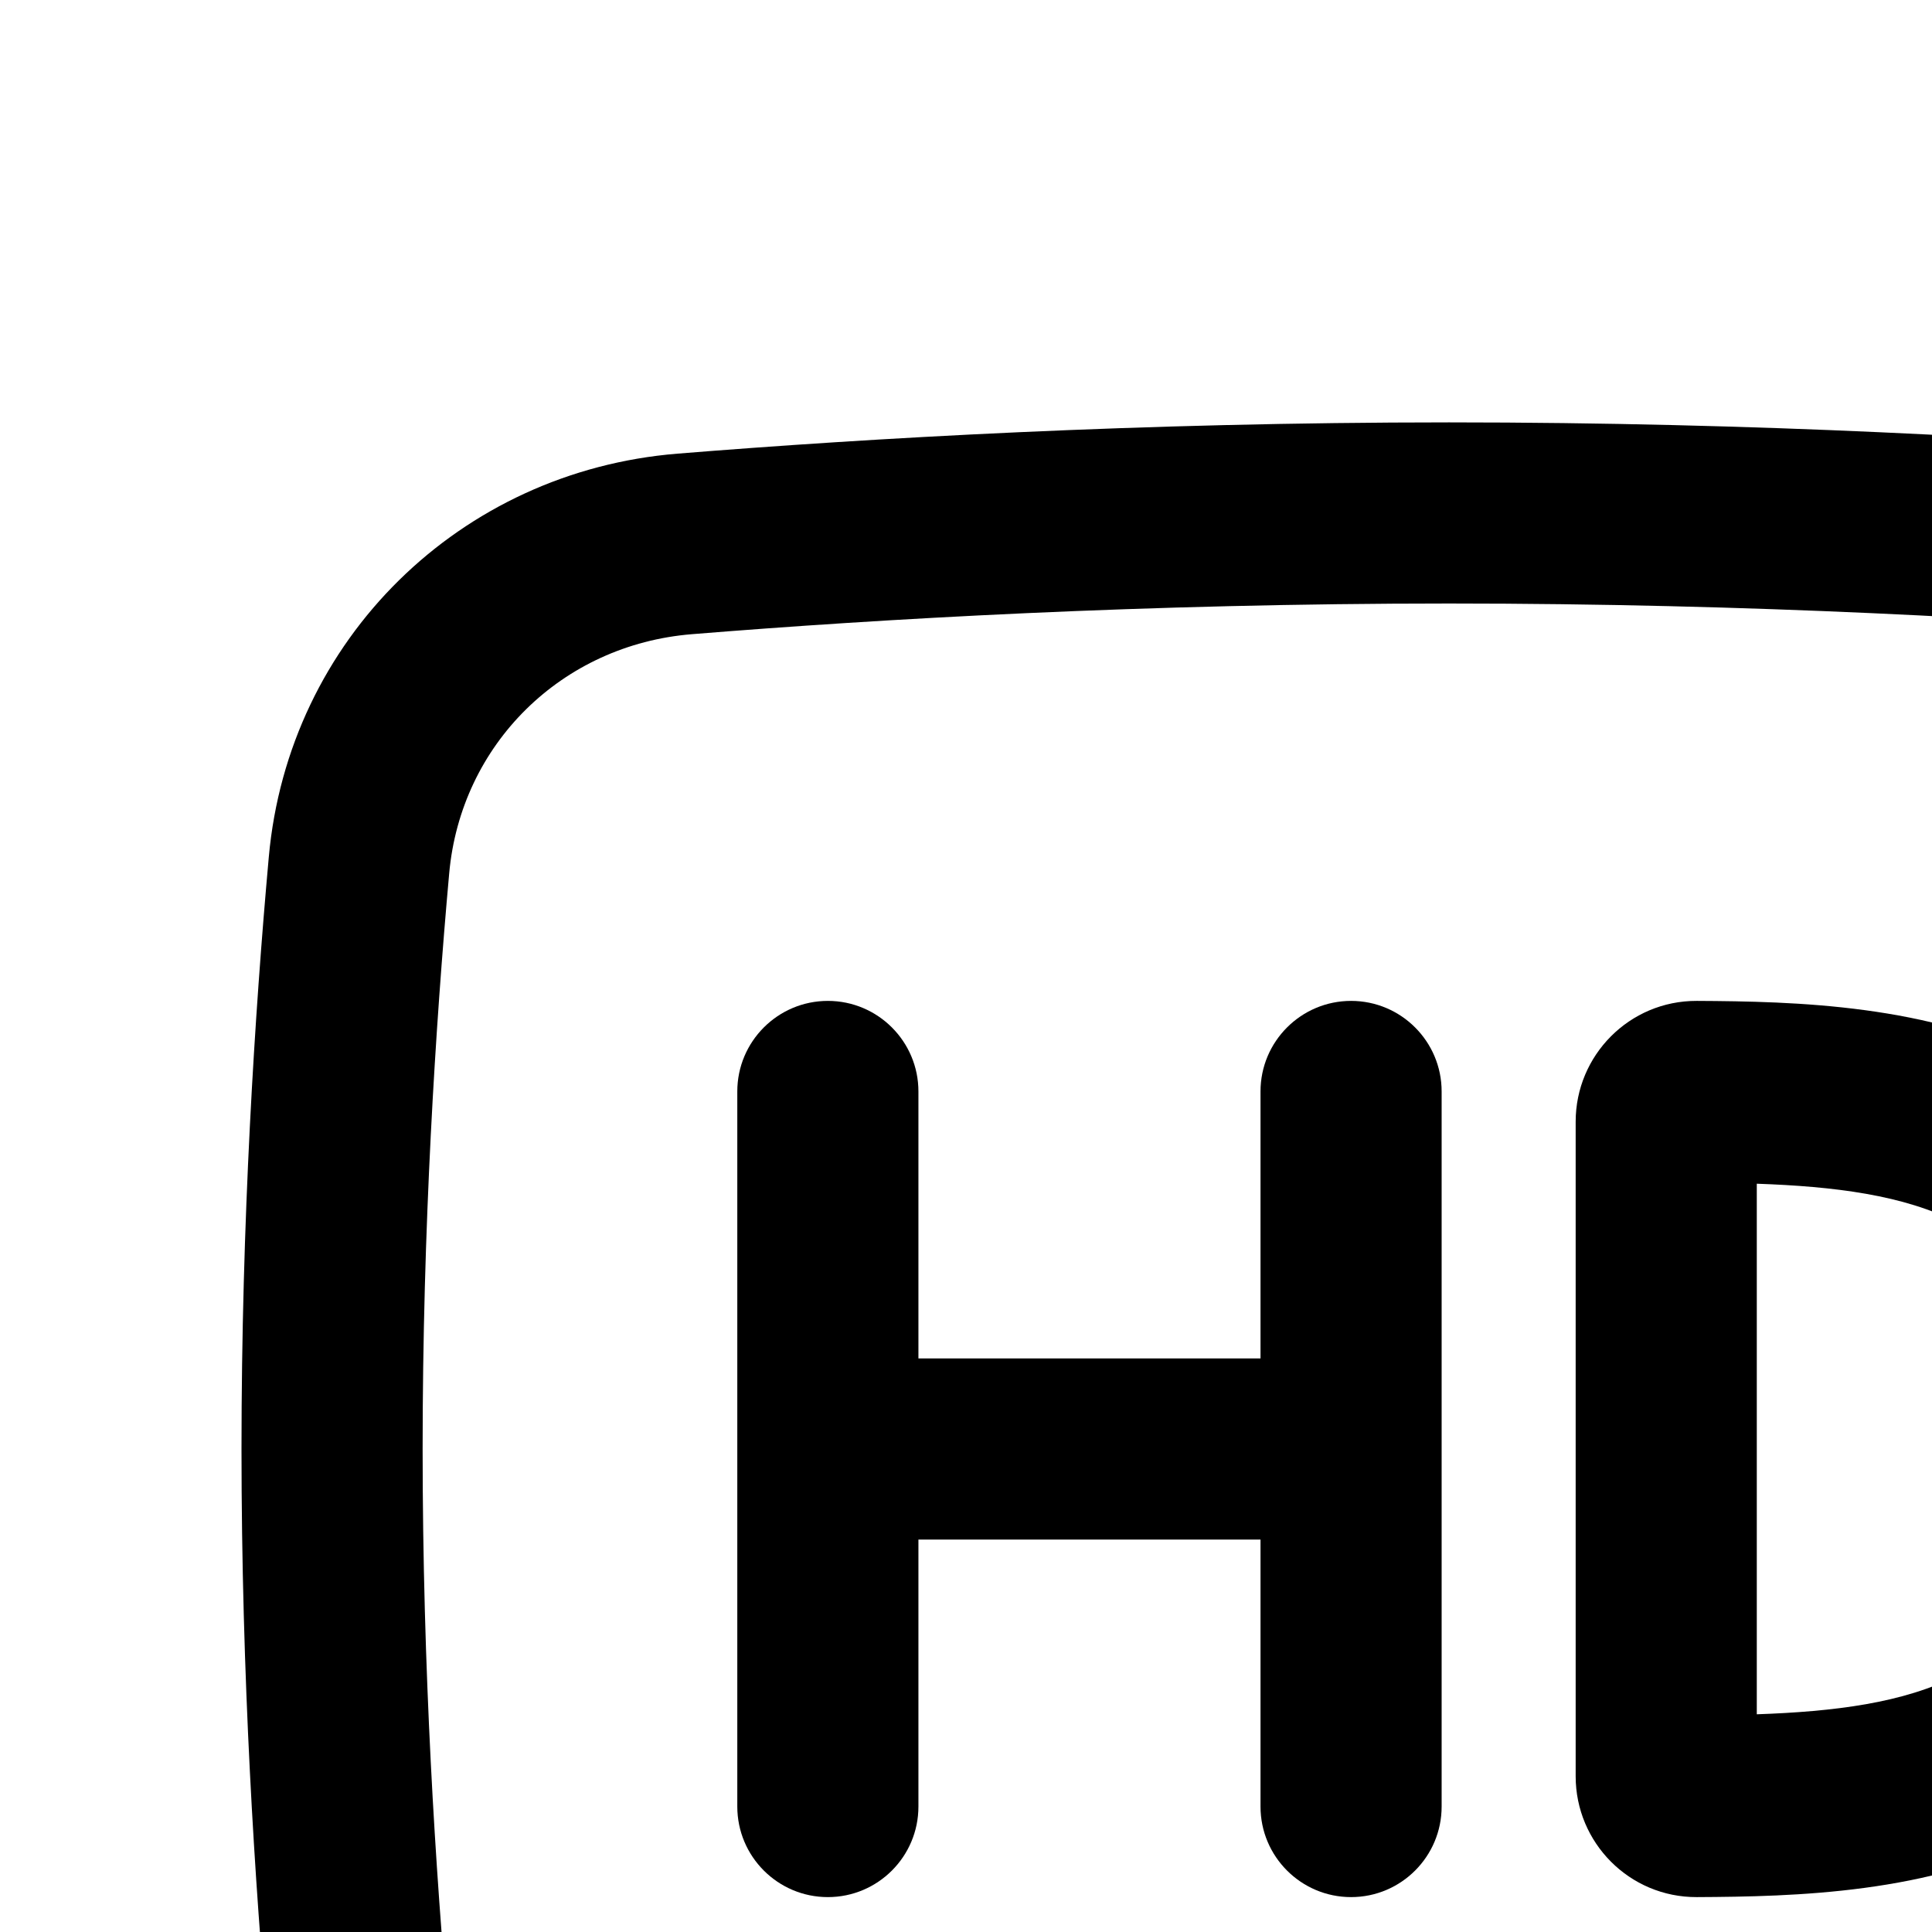
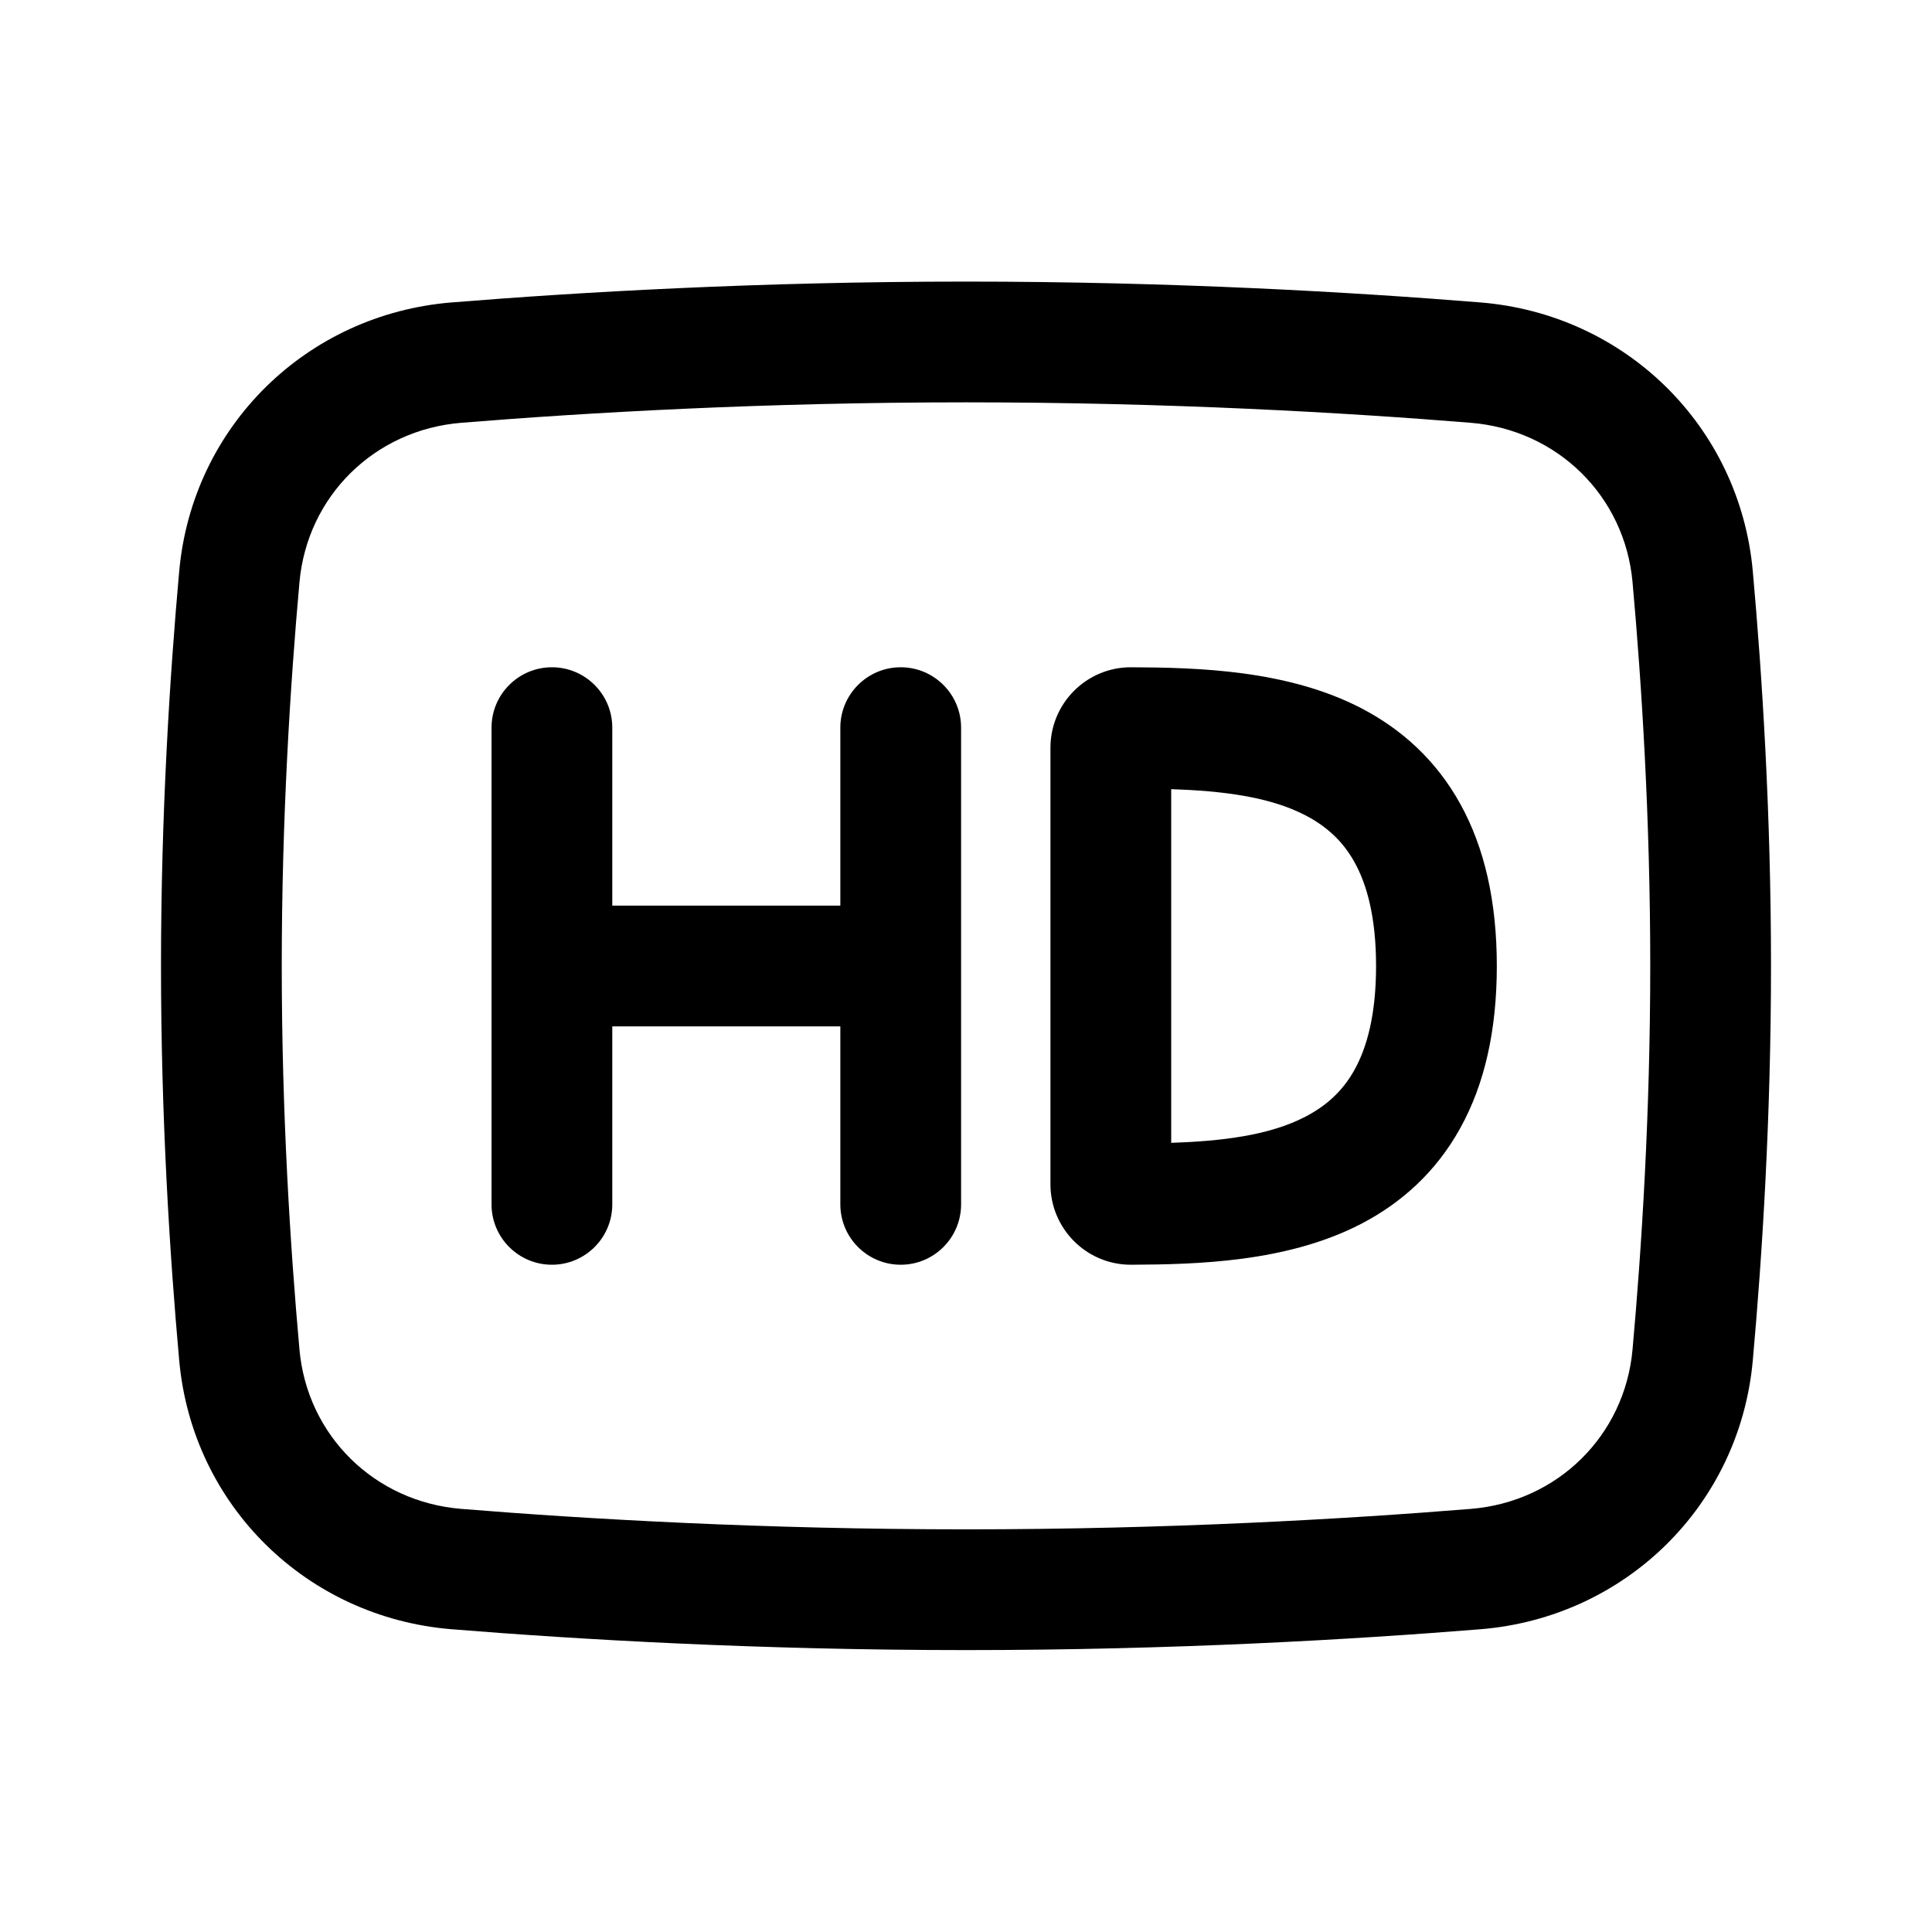
- <svg xmlns="http://www.w3.org/2000/svg" viewBox="0 0 16 16" width="16" height="16">
+ <svg xmlns="http://www.w3.org/2000/svg" viewBox="0 0 24 24">
  <path d="M12 4.998C9.482 4.998 7.283 5.126 5.731 5.252C4.652 5.339 3.816 6.164 3.72 7.233C3.606 8.5 3.5 10.171 3.5 11.998C3.5 13.825 3.606 15.496 3.72 16.764C3.816 17.833 4.652 18.657 5.731 18.744C7.283 18.87 9.482 18.998 12 18.998C14.518 18.998 16.717 18.87 18.27 18.744C19.348 18.657 20.184 17.833 20.28 16.764C20.394 15.497 20.5 13.826 20.5 11.998C20.5 10.17 20.394 8.499 20.28 7.232C20.184 6.163 19.348 5.34 18.27 5.252C16.717 5.126 14.518 4.998 12 4.998zM5.61 3.757C7.192 3.629 9.433 3.498 12 3.498C14.568 3.498 16.808 3.629 18.391 3.757C20.188 3.903 21.612 5.293 21.774 7.098C21.891 8.397 22 10.114 22 11.998C22 13.882 21.891 15.599 21.774 16.898C21.612 18.703 20.188 20.093 18.391 20.239C16.808 20.367 14.568 20.498 12 20.498C9.433 20.498 7.192 20.367 5.61 20.239C3.812 20.093 2.388 18.703 2.226 16.898C2.109 15.598 2 13.881 2 11.998C2 10.115 2.109 8.398 2.226 7.098C2.388 5.293 3.812 3.903 5.61 3.757z" />
  <path d="M6.856 8.289C7.27 8.289 7.606 8.625 7.606 9.039L7.606 11.25L10.439 11.25L10.439 9.039C10.439 8.625 10.775 8.289 11.189 8.289C11.603 8.289 11.939 8.625 11.939 9.039L11.939 14.961C11.939 15.375 11.603 15.711 11.189 15.711C10.775 15.711 10.439 15.375 10.439 14.961L10.439 12.75L7.606 12.75L7.606 14.961C7.606 15.375 7.27 15.711 6.856 15.711C6.442 15.711 6.106 15.375 6.106 14.961L6.106 9.039C6.106 8.625 6.442 8.289 6.856 8.289z" />
  <path d="M14.549 9.803L14.549 14.197C15.183 14.175 15.77 14.105 16.22 13.87C16.476 13.736 16.68 13.554 16.827 13.288C16.978 13.016 17.094 12.611 17.094 12C17.094 11.389 16.978 10.984 16.827 10.712C16.68 10.446 16.476 10.264 16.22 10.13C15.77 9.895 15.183 9.825 14.549 9.803zM13.049 9.289C13.049 8.74 13.494 8.287 14.052 8.289C14.863 8.293 15.991 8.318 16.917 8.801C17.402 9.055 17.836 9.435 18.141 9.988C18.443 10.534 18.594 11.203 18.594 12C18.594 12.797 18.443 13.466 18.141 14.012C17.836 14.565 17.402 14.945 16.917 15.199C15.991 15.682 14.863 15.707 14.052 15.711C13.494 15.713 13.049 15.26 13.049 14.711L13.049 9.289z" />
</svg>
